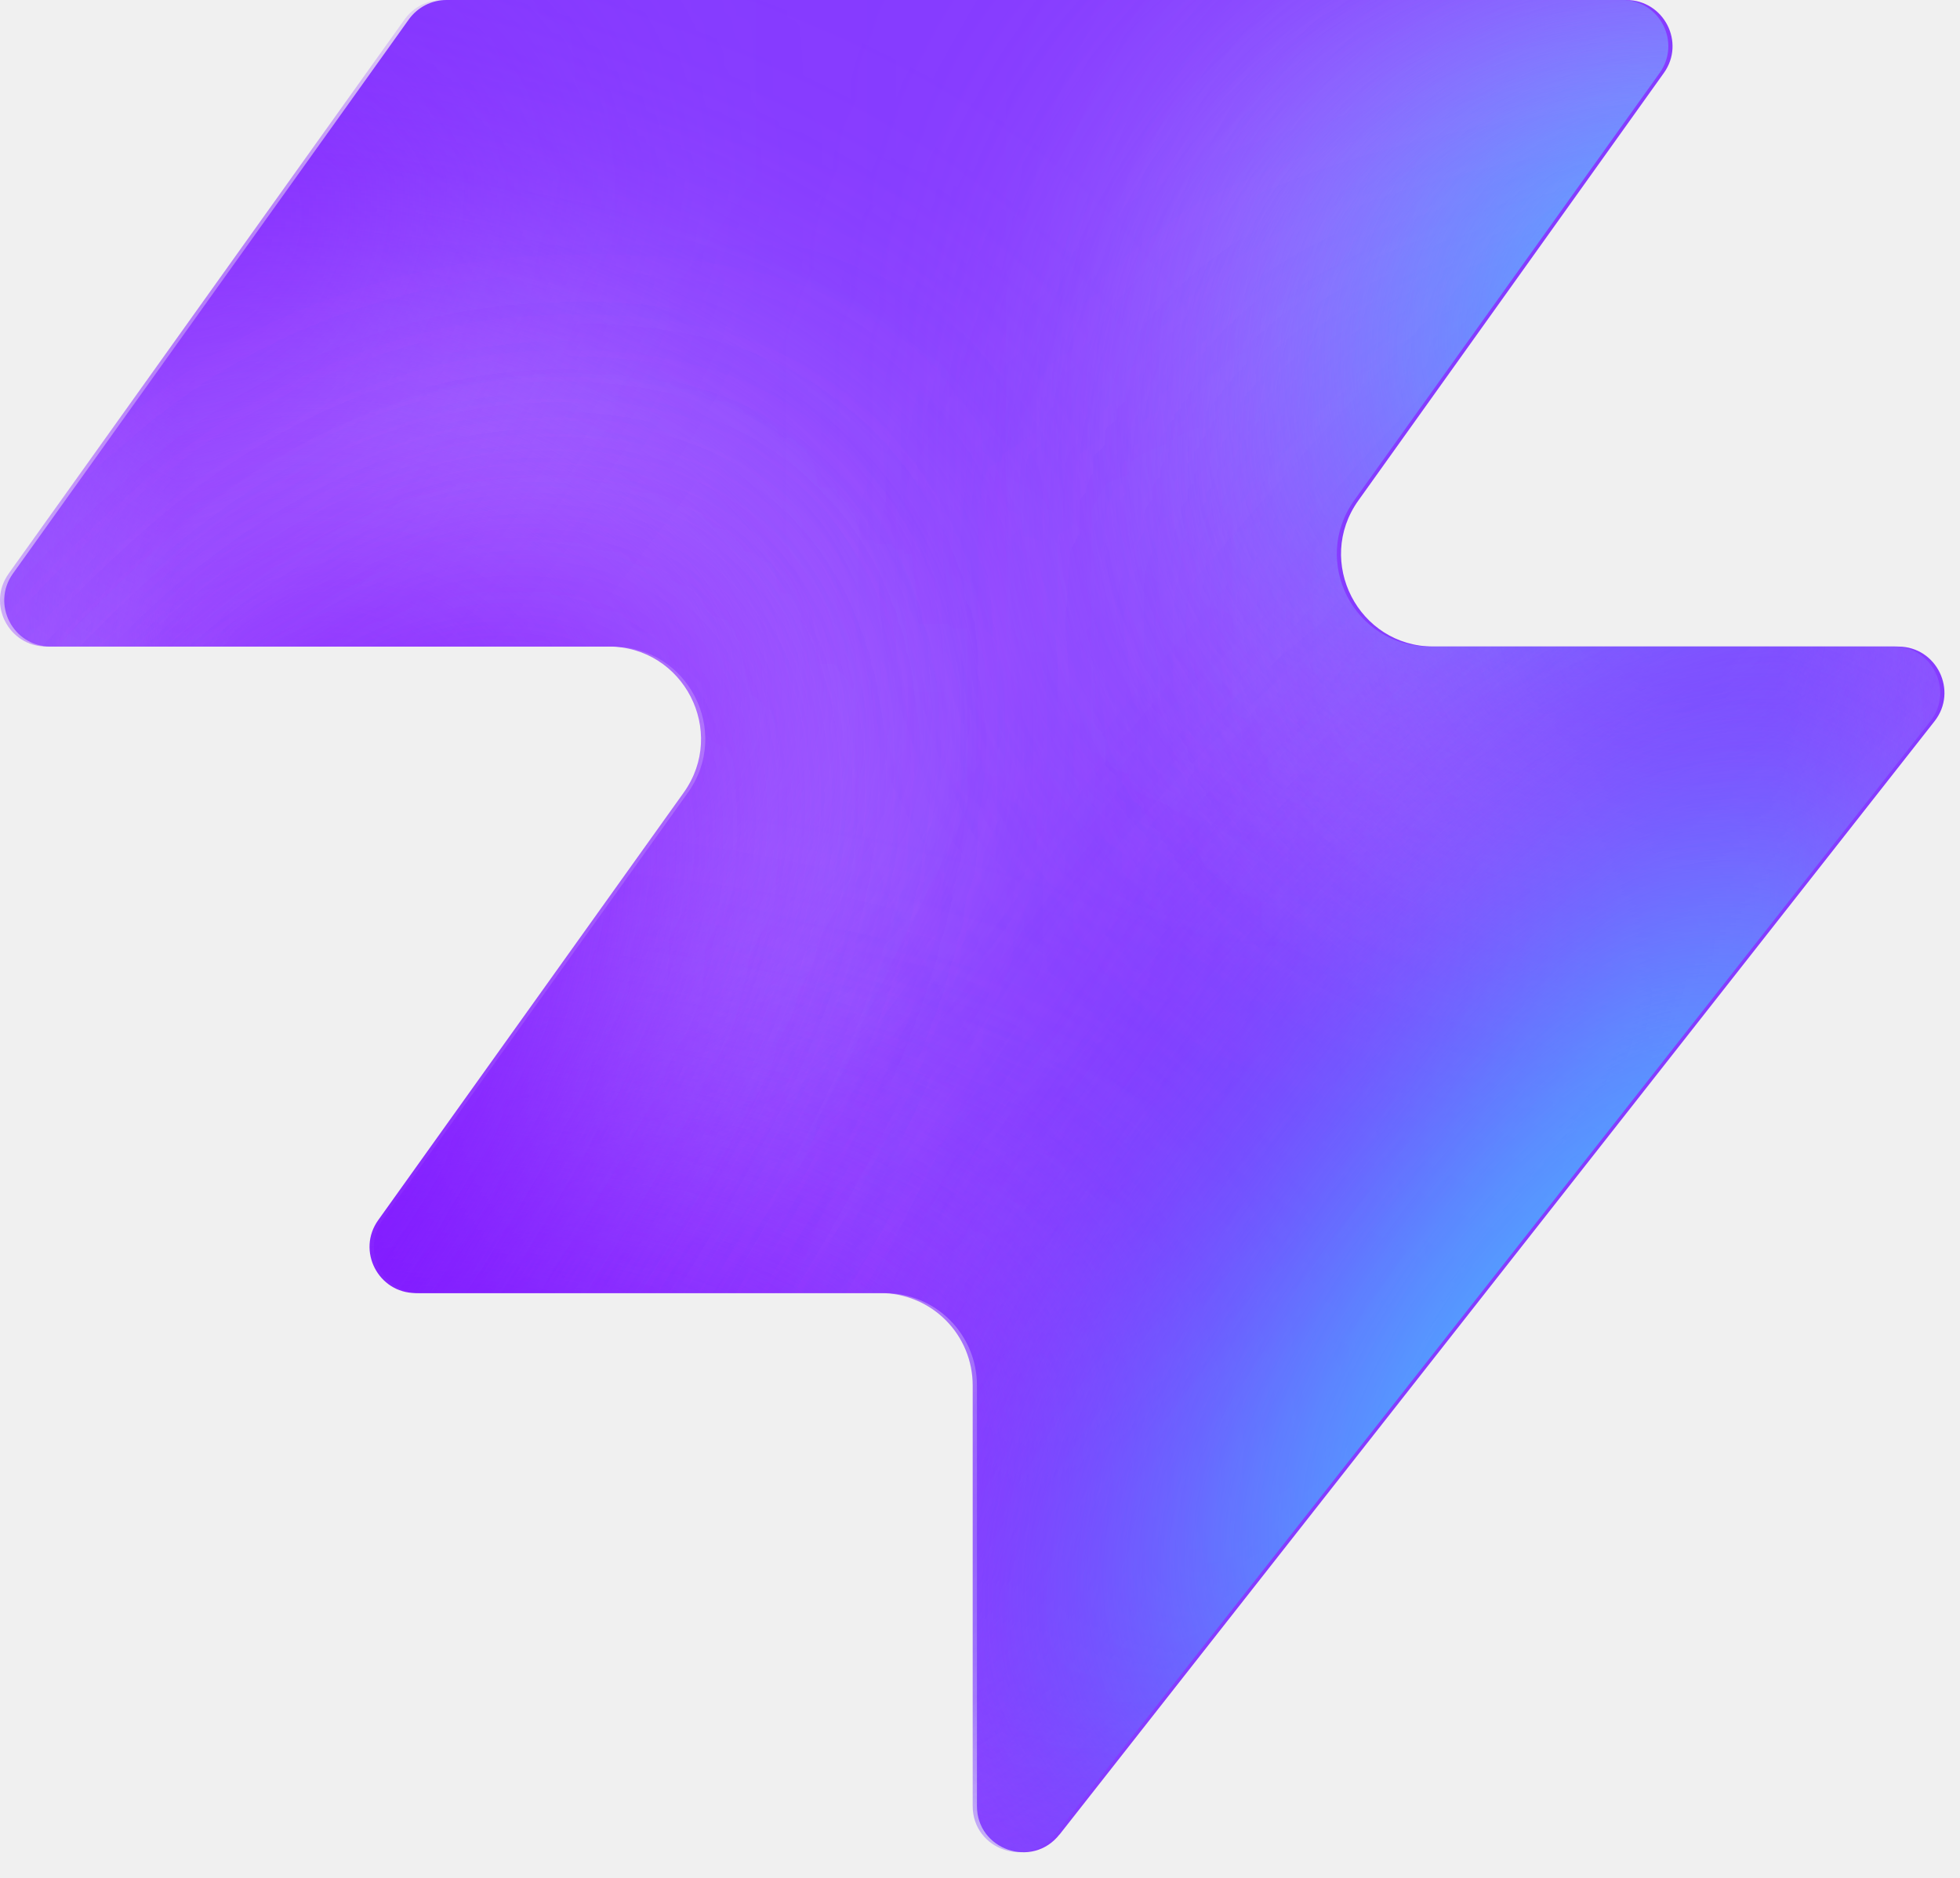
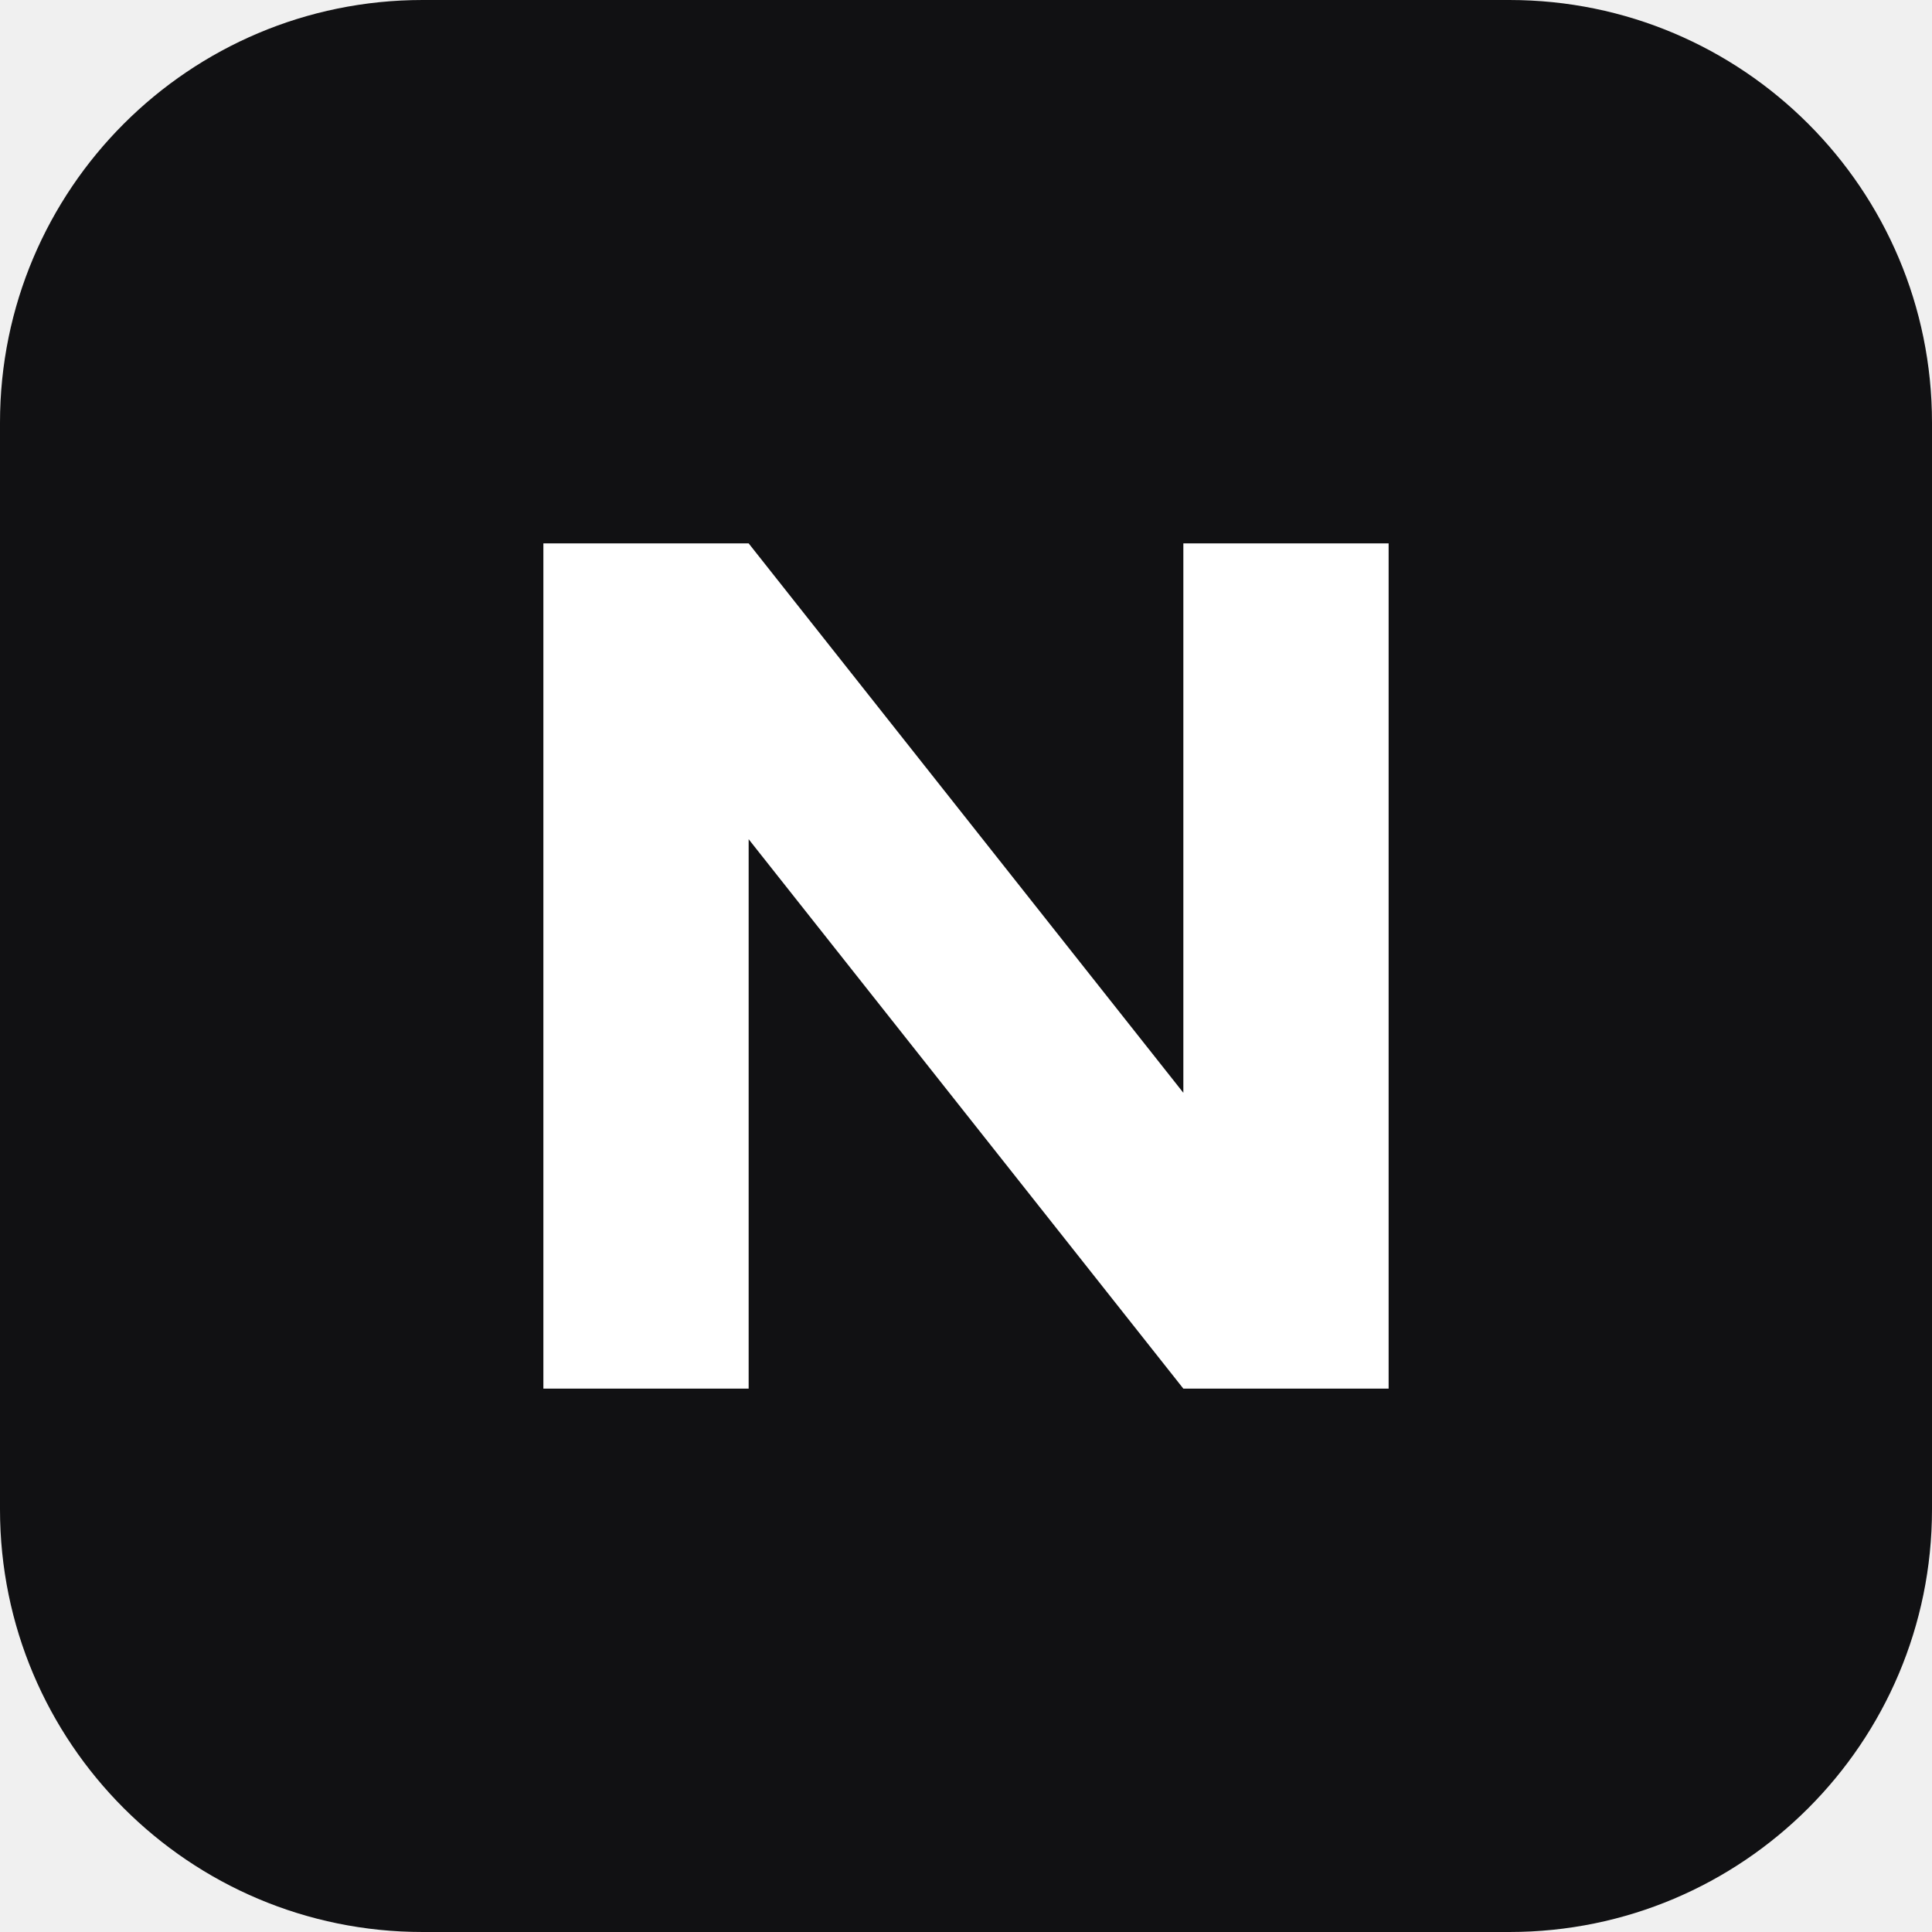
- <svg xmlns="http://www.w3.org/2000/svg" width="48" height="46" fill="none" viewBox="0 0 48 46">
-   <path fill="#863bff" d="M25.946 44.938c-.664.845-2.021.375-2.021-.698V33.937a2.26 2.26 0 0 0-2.262-2.262H10.287c-.92 0-1.456-1.04-.92-1.788l7.48-10.471c1.07-1.497 0-3.578-1.842-3.578H1.237c-.92 0-1.456-1.04-.92-1.788L10.013.474c.214-.297.556-.474.92-.474h28.894c.92 0 1.456 1.04.92 1.788l-7.48 10.471c-1.07 1.498 0 3.579 1.842 3.579h11.377c.943 0 1.473 1.088.89 1.83L25.947 44.94z" style="fill:#863bff;fill:color(display-p3 .525 .23 1);fill-opacity:1" />
-   <mask id="a" width="48" height="46" x="0" y="0" maskUnits="userSpaceOnUse" style="mask-type:alpha">
-     <path fill="#000" d="M25.842 44.938c-.664.844-2.021.375-2.021-.698V33.937a2.26 2.26 0 0 0-2.262-2.262H10.183c-.92 0-1.456-1.04-.92-1.788l7.48-10.471c1.07-1.498 0-3.579-1.842-3.579H1.133c-.92 0-1.456-1.04-.92-1.787L9.91.473c.214-.297.556-.474.92-.474h28.894c.92 0 1.456 1.04.92 1.788l-7.48 10.471c-1.07 1.498 0 3.578 1.842 3.578h11.377c.943 0 1.473 1.088.89 1.832L25.843 44.94z" style="fill:#000;fill-opacity:1" />
-   </mask>
-   <g mask="url(#a)">
-     <g filter="url(#b)">
-       <ellipse cx="5.508" cy="14.704" fill="#ede6ff" rx="5.508" ry="14.704" style="fill:#ede6ff;fill:color(display-p3 .927 .903 1);fill-opacity:1" transform="matrix(.00324 1 1 -.00324 -4.47 31.516)" />
-     </g>
-     <g filter="url(#c)">
-       <ellipse cx="10.399" cy="29.851" fill="#ede6ff" rx="10.399" ry="29.851" style="fill:#ede6ff;fill:color(display-p3 .927 .903 1);fill-opacity:1" transform="matrix(.00324 1 1 -.00324 -39.328 7.883)" />
-     </g>
-     <g filter="url(#d)">
-       <ellipse cx="5.508" cy="30.487" fill="#7e14ff" rx="5.508" ry="30.487" style="fill:#7e14ff;fill:color(display-p3 .492 .077 1);fill-opacity:1" transform="rotate(89.814 -25.913 -14.639)scale(1 -1)" />
-     </g>
-     <g filter="url(#e)">
-       <ellipse cx="5.508" cy="30.599" fill="#7e14ff" rx="5.508" ry="30.599" style="fill:#7e14ff;fill:color(display-p3 .492 .077 1);fill-opacity:1" transform="rotate(89.814 -32.644 -3.334)scale(1 -1)" />
-     </g>
-     <g filter="url(#f)">
-       <ellipse cx="5.508" cy="30.599" fill="#7e14ff" rx="5.508" ry="30.599" style="fill:#7e14ff;fill:color(display-p3 .492 .077 1);fill-opacity:1" transform="matrix(.00324 1 1 -.00324 -34.34 30.47)" />
-     </g>
-     <g filter="url(#g)">
-       <ellipse cx="14.072" cy="22.078" fill="#ede6ff" rx="14.072" ry="22.078" style="fill:#ede6ff;fill:color(display-p3 .927 .903 1);fill-opacity:1" transform="rotate(93.35 24.506 48.493)scale(-1 1)" />
-     </g>
-     <g filter="url(#h)">
-       <ellipse cx="3.47" cy="21.501" fill="#7e14ff" rx="3.47" ry="21.501" style="fill:#7e14ff;fill:color(display-p3 .492 .077 1);fill-opacity:1" transform="rotate(89.009 28.708 47.59)scale(-1 1)" />
-     </g>
-     <g filter="url(#i)">
-       <ellipse cx="3.47" cy="21.501" fill="#7e14ff" rx="3.47" ry="21.501" style="fill:#7e14ff;fill:color(display-p3 .492 .077 1);fill-opacity:1" transform="rotate(89.009 28.708 47.59)scale(-1 1)" />
-     </g>
-     <g filter="url(#j)">
-       <ellipse cx=".387" cy="8.972" fill="#7e14ff" rx="4.407" ry="29.108" style="fill:#7e14ff;fill:color(display-p3 .492 .077 1);fill-opacity:1" transform="rotate(39.51 .387 8.972)" />
-     </g>
-     <g filter="url(#k)">
-       <ellipse cx="47.523" cy="-6.092" fill="#7e14ff" rx="4.407" ry="29.108" style="fill:#7e14ff;fill:color(display-p3 .492 .077 1);fill-opacity:1" transform="rotate(37.892 47.523 -6.092)" />
-     </g>
-     <g filter="url(#l)">
-       <ellipse cx="41.412" cy="6.333" fill="#47bfff" rx="5.971" ry="9.665" style="fill:#47bfff;fill:color(display-p3 .28 .748 1);fill-opacity:1" transform="rotate(37.892 41.412 6.333)" />
-     </g>
-     <g filter="url(#m)">
-       <ellipse cx="-1.879" cy="38.332" fill="#7e14ff" rx="4.407" ry="29.108" style="fill:#7e14ff;fill:color(display-p3 .492 .077 1);fill-opacity:1" transform="rotate(37.892 -1.88 38.332)" />
-     </g>
-     <g filter="url(#n)">
-       <ellipse cx="-1.879" cy="38.332" fill="#7e14ff" rx="4.407" ry="29.108" style="fill:#7e14ff;fill:color(display-p3 .492 .077 1);fill-opacity:1" transform="rotate(37.892 -1.88 38.332)" />
-     </g>
-     <g filter="url(#o)">
-       <ellipse cx="35.651" cy="29.907" fill="#7e14ff" rx="4.407" ry="29.108" style="fill:#7e14ff;fill:color(display-p3 .492 .077 1);fill-opacity:1" transform="rotate(37.892 35.651 29.907)" />
-     </g>
-     <g filter="url(#p)">
-       <ellipse cx="38.418" cy="32.4" fill="#47bfff" rx="5.971" ry="15.297" style="fill:#47bfff;fill:color(display-p3 .28 .748 1);fill-opacity:1" transform="rotate(37.892 38.418 32.4)" />
-     </g>
-   </g>
-   <defs>
-     <filter id="b" width="60.045" height="41.654" x="-19.77" y="16.149" color-interpolation-filters="sRGB" filterUnits="userSpaceOnUse">
-       <feFlood flood-opacity="0" result="BackgroundImageFix" />
-       <feBlend in="SourceGraphic" in2="BackgroundImageFix" result="shape" />
-       <feGaussianBlur result="effect1_foregroundBlur_2002_17158" stdDeviation="7.659" />
-     </filter>
-     <filter id="c" width="90.34" height="51.437" x="-54.613" y="-7.533" color-interpolation-filters="sRGB" filterUnits="userSpaceOnUse">
-       <feFlood flood-opacity="0" result="BackgroundImageFix" />
-       <feBlend in="SourceGraphic" in2="BackgroundImageFix" result="shape" />
-       <feGaussianBlur result="effect1_foregroundBlur_2002_17158" stdDeviation="7.659" />
-     </filter>
-     <filter id="d" width="79.355" height="29.4" x="-49.64" y="2.03" color-interpolation-filters="sRGB" filterUnits="userSpaceOnUse">
-       <feFlood flood-opacity="0" result="BackgroundImageFix" />
-       <feBlend in="SourceGraphic" in2="BackgroundImageFix" result="shape" />
-       <feGaussianBlur result="effect1_foregroundBlur_2002_17158" stdDeviation="4.596" />
-     </filter>
-     <filter id="e" width="79.579" height="29.4" x="-45.045" y="20.029" color-interpolation-filters="sRGB" filterUnits="userSpaceOnUse">
-       <feFlood flood-opacity="0" result="BackgroundImageFix" />
-       <feBlend in="SourceGraphic" in2="BackgroundImageFix" result="shape" />
-       <feGaussianBlur result="effect1_foregroundBlur_2002_17158" stdDeviation="4.596" />
-     </filter>
-     <filter id="f" width="79.579" height="29.4" x="-43.513" y="21.178" color-interpolation-filters="sRGB" filterUnits="userSpaceOnUse">
-       <feFlood flood-opacity="0" result="BackgroundImageFix" />
-       <feBlend in="SourceGraphic" in2="BackgroundImageFix" result="shape" />
-       <feGaussianBlur result="effect1_foregroundBlur_2002_17158" stdDeviation="4.596" />
-     </filter>
-     <filter id="g" width="74.749" height="58.852" x="15.756" y="-17.901" color-interpolation-filters="sRGB" filterUnits="userSpaceOnUse">
-       <feFlood flood-opacity="0" result="BackgroundImageFix" />
-       <feBlend in="SourceGraphic" in2="BackgroundImageFix" result="shape" />
-       <feGaussianBlur result="effect1_foregroundBlur_2002_17158" stdDeviation="7.659" />
-     </filter>
-     <filter id="h" width="61.377" height="25.362" x="23.548" y="2.284" color-interpolation-filters="sRGB" filterUnits="userSpaceOnUse">
-       <feFlood flood-opacity="0" result="BackgroundImageFix" />
-       <feBlend in="SourceGraphic" in2="BackgroundImageFix" result="shape" />
-       <feGaussianBlur result="effect1_foregroundBlur_2002_17158" stdDeviation="4.596" />
-     </filter>
-     <filter id="i" width="61.377" height="25.362" x="23.548" y="2.284" color-interpolation-filters="sRGB" filterUnits="userSpaceOnUse">
-       <feFlood flood-opacity="0" result="BackgroundImageFix" />
-       <feBlend in="SourceGraphic" in2="BackgroundImageFix" result="shape" />
-       <feGaussianBlur result="effect1_foregroundBlur_2002_17158" stdDeviation="4.596" />
-     </filter>
-     <filter id="j" width="56.045" height="63.649" x="-27.636" y="-22.853" color-interpolation-filters="sRGB" filterUnits="userSpaceOnUse">
-       <feFlood flood-opacity="0" result="BackgroundImageFix" />
-       <feBlend in="SourceGraphic" in2="BackgroundImageFix" result="shape" />
-       <feGaussianBlur result="effect1_foregroundBlur_2002_17158" stdDeviation="4.596" />
-     </filter>
-     <filter id="k" width="54.814" height="64.646" x="20.116" y="-38.415" color-interpolation-filters="sRGB" filterUnits="userSpaceOnUse">
-       <feFlood flood-opacity="0" result="BackgroundImageFix" />
-       <feBlend in="SourceGraphic" in2="BackgroundImageFix" result="shape" />
-       <feGaussianBlur result="effect1_foregroundBlur_2002_17158" stdDeviation="4.596" />
-     </filter>
-     <filter id="l" width="33.541" height="35.313" x="24.641" y="-11.323" color-interpolation-filters="sRGB" filterUnits="userSpaceOnUse">
-       <feFlood flood-opacity="0" result="BackgroundImageFix" />
-       <feBlend in="SourceGraphic" in2="BackgroundImageFix" result="shape" />
-       <feGaussianBlur result="effect1_foregroundBlur_2002_17158" stdDeviation="4.596" />
-     </filter>
-     <filter id="m" width="54.814" height="64.646" x="-29.286" y="6.009" color-interpolation-filters="sRGB" filterUnits="userSpaceOnUse">
-       <feFlood flood-opacity="0" result="BackgroundImageFix" />
-       <feBlend in="SourceGraphic" in2="BackgroundImageFix" result="shape" />
-       <feGaussianBlur result="effect1_foregroundBlur_2002_17158" stdDeviation="4.596" />
-     </filter>
-     <filter id="n" width="54.814" height="64.646" x="-29.286" y="6.009" color-interpolation-filters="sRGB" filterUnits="userSpaceOnUse">
-       <feFlood flood-opacity="0" result="BackgroundImageFix" />
-       <feBlend in="SourceGraphic" in2="BackgroundImageFix" result="shape" />
-       <feGaussianBlur result="effect1_foregroundBlur_2002_17158" stdDeviation="4.596" />
-     </filter>
-     <filter id="o" width="54.814" height="64.646" x="8.244" y="-2.416" color-interpolation-filters="sRGB" filterUnits="userSpaceOnUse">
-       <feFlood flood-opacity="0" result="BackgroundImageFix" />
-       <feBlend in="SourceGraphic" in2="BackgroundImageFix" result="shape" />
-       <feGaussianBlur result="effect1_foregroundBlur_2002_17158" stdDeviation="4.596" />
-     </filter>
-     <filter id="p" width="39.409" height="43.623" x="18.713" y="10.588" color-interpolation-filters="sRGB" filterUnits="userSpaceOnUse">
-       <feFlood flood-opacity="0" result="BackgroundImageFix" />
-       <feBlend in="SourceGraphic" in2="BackgroundImageFix" result="shape" />
-       <feGaussianBlur result="effect1_foregroundBlur_2002_17158" stdDeviation="4.596" />
-     </filter>
-   </defs>
+ <svg xmlns="http://www.w3.org/2000/svg" viewBox="0 0 32 32">
+   <style>
+     .bg { fill: #111113 }
+     .fg { fill: #ffffff }
+     @media (prefers-color-scheme: dark) {
+       .bg { fill: #ffffff }
+       .fg { fill: #111113 }
+     }
+   </style>
+   <rect class="bg" width="32" height="32" rx="7" />
+   <path class="fg" d="M9 23V9h3.4l7.2 9.1V9H23v14h-3.4l-7.2-9.1V23z" />
</svg>
